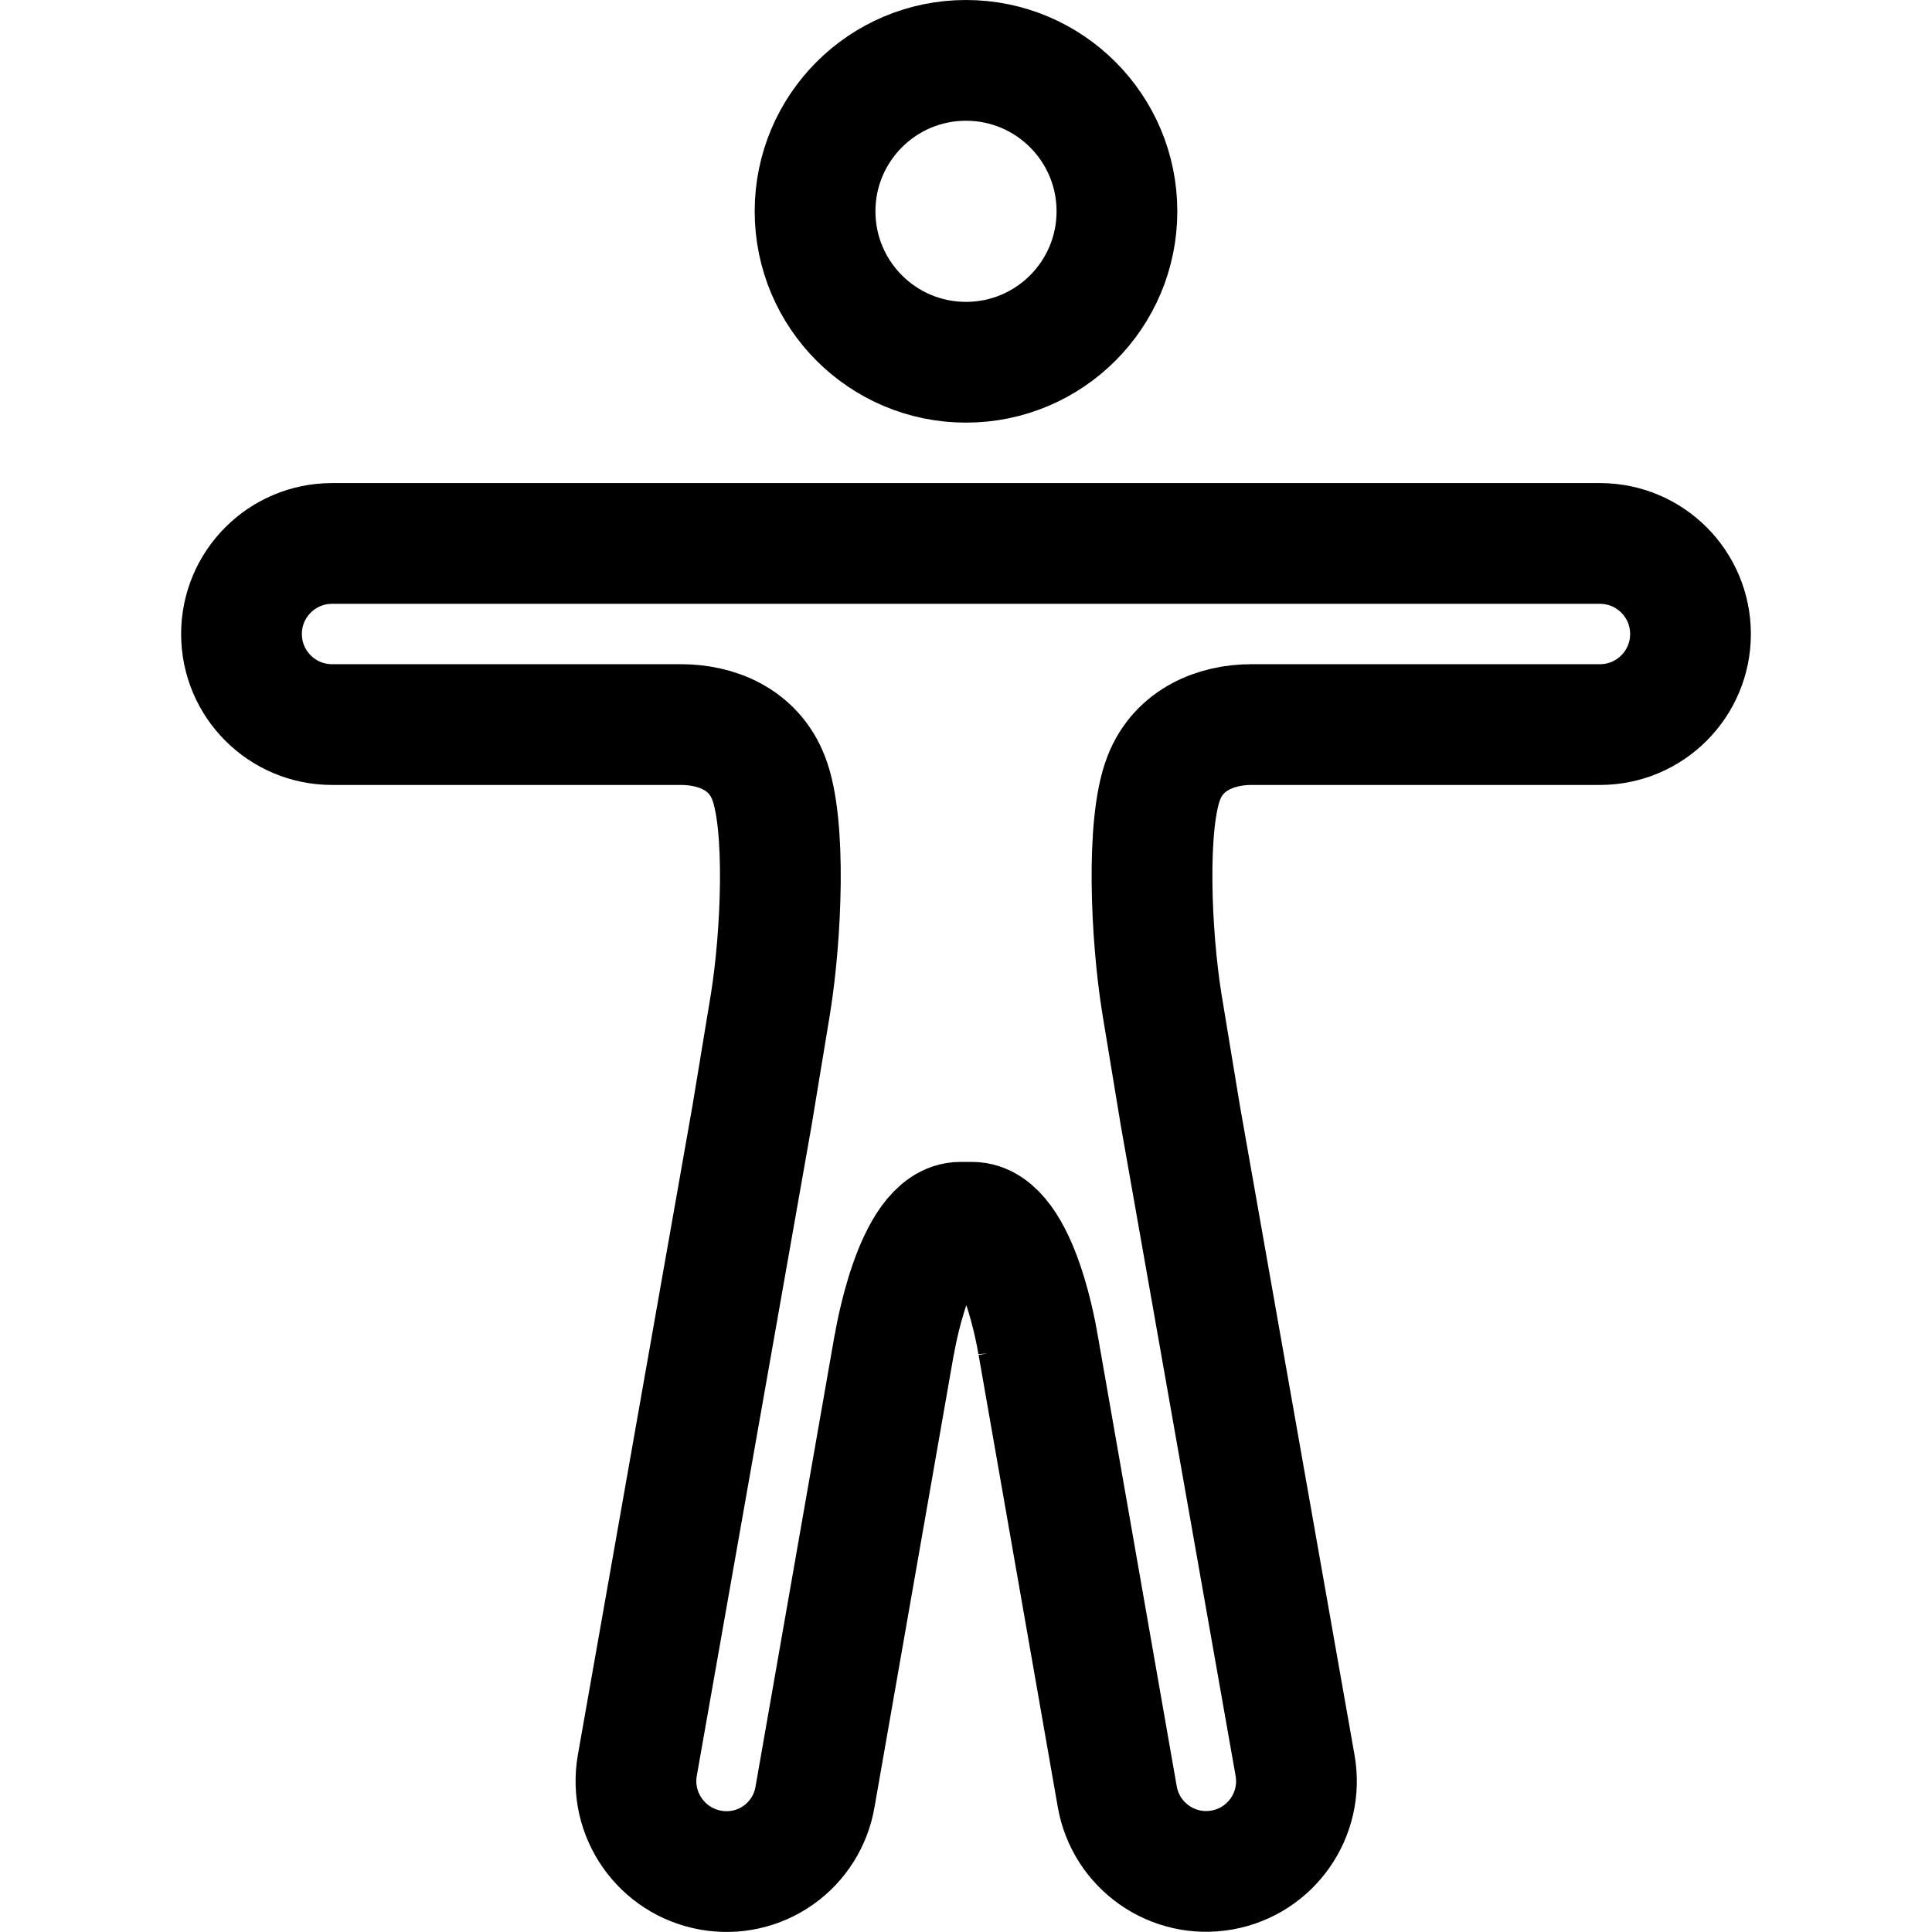
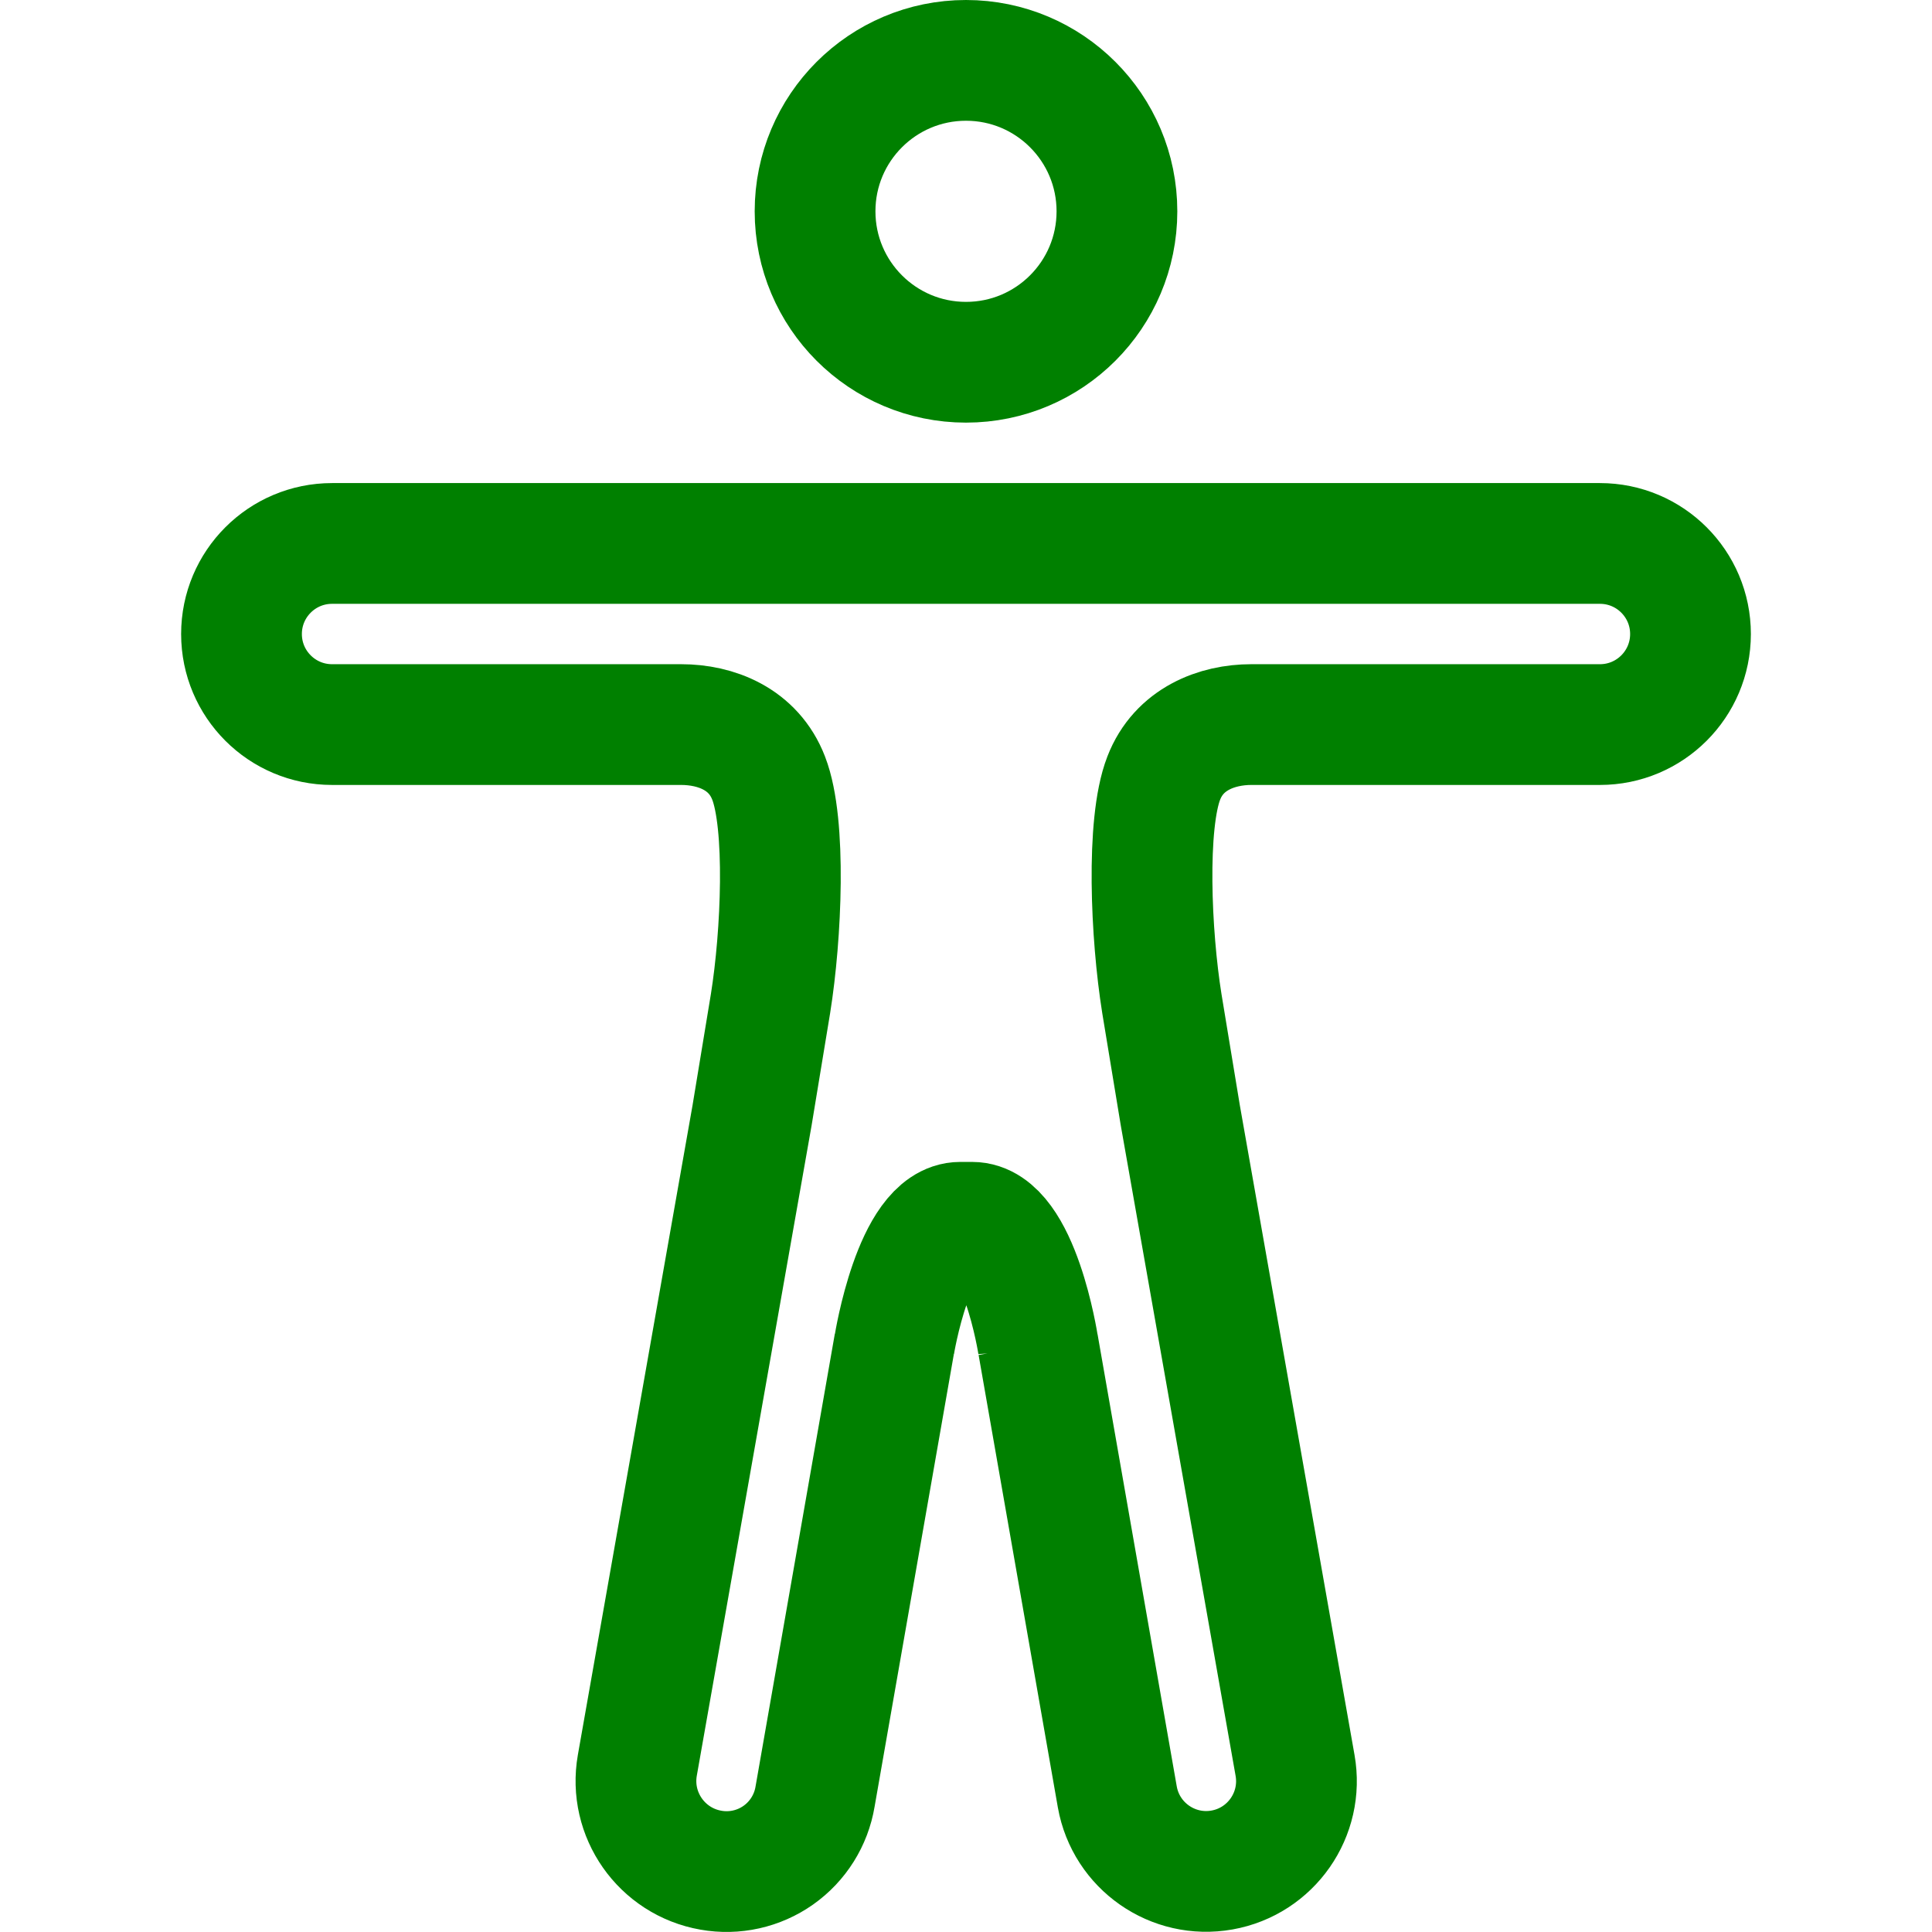
<svg xmlns="http://www.w3.org/2000/svg" class="ionicon" viewBox="0 0 512 512">
-   <circle fill="none" stroke="currentColor" stroke-miterlimit="10" stroke-width="32" cx="256" cy="56" r="40" />
-   <path fill="none" stroke="currentColor" stroke-miterlimit="10" stroke-width="32" d="M199.3 295.62h0l-30.4 172.2a24 24 0 0019.5 27.8 23.76 23.76 0 0027.6-19.5l21-119.9v.2s5.2-32.5 17.5-32.5h3.1c12.5 0 17.5 32.5 17.5 32.5v-.1l21 119.9a23.92 23.92 0 1047.1-8.4l-30.4-172.2-4.9-29.7c-2.9-18.1-4.2-47.6.5-59.7 4-10.4 14.13-14.2 23.2-14.2H424a24 24 0 000-48H88a24 24 0 000 48h92.5c9.23 0 19.2 3.8 23.2 14.2 4.7 12.1 3.4 41.6.5 59.7z" />
+   <circle fill="none" stroke="green" stroke-miterlimit="10" stroke-width="32" cx="256" cy="56" r="40" />
+   <path fill="none" stroke="green" stroke-miterlimit="10" stroke-width="32" d="M199.3 295.62h0l-30.4 172.2a24 24 0 0019.5 27.8 23.76 23.76 0 0027.6-19.5l21-119.9v.2s5.2-32.5 17.5-32.5h3.1c12.5 0 17.5 32.5 17.5 32.5v-.1l21 119.9a23.92 23.92 0 1047.1-8.4l-30.4-172.2-4.9-29.7c-2.9-18.1-4.2-47.6.5-59.7 4-10.4 14.13-14.2 23.2-14.2H424a24 24 0 000-48H88a24 24 0 000 48h92.5c9.23 0 19.2 3.8 23.2 14.2 4.7 12.1 3.4 41.6.5 59.7z" />
</svg>
